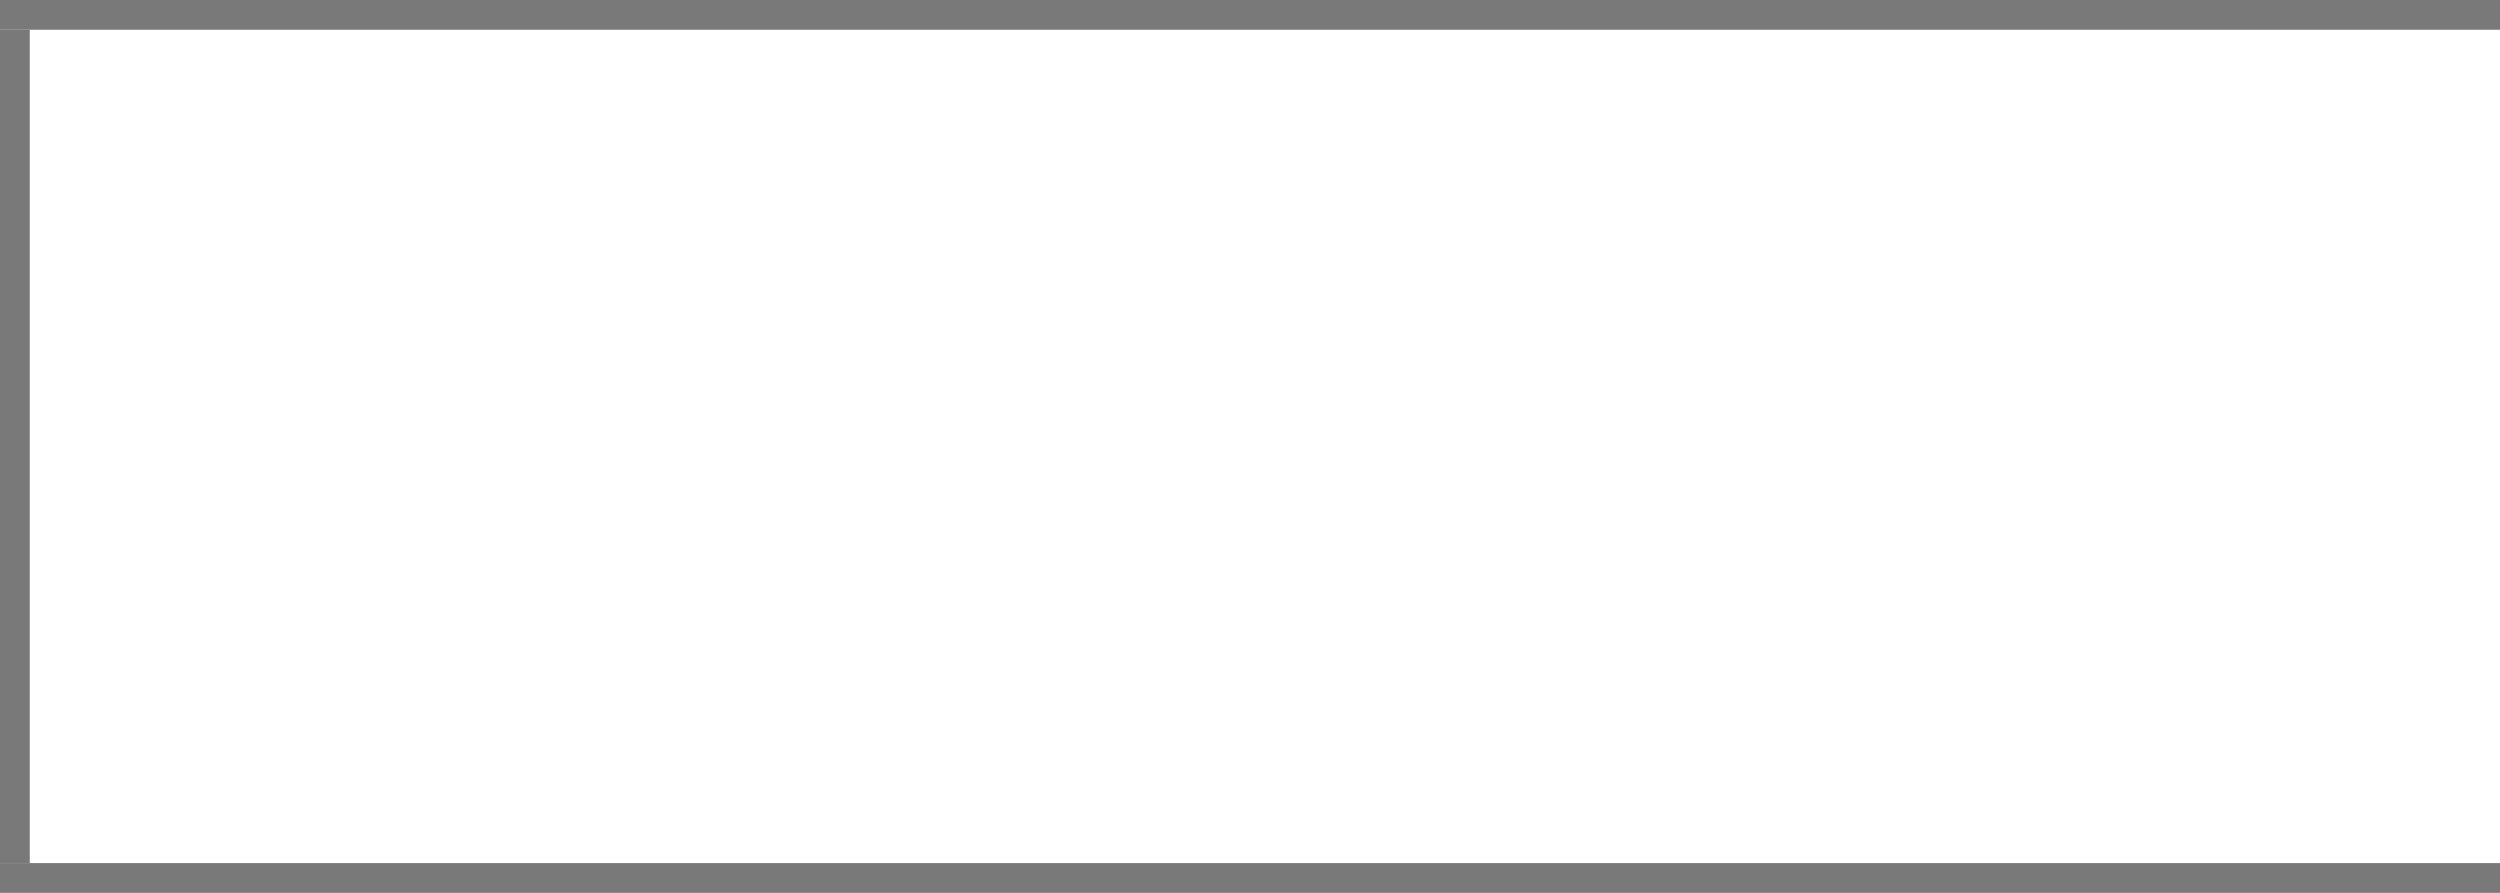
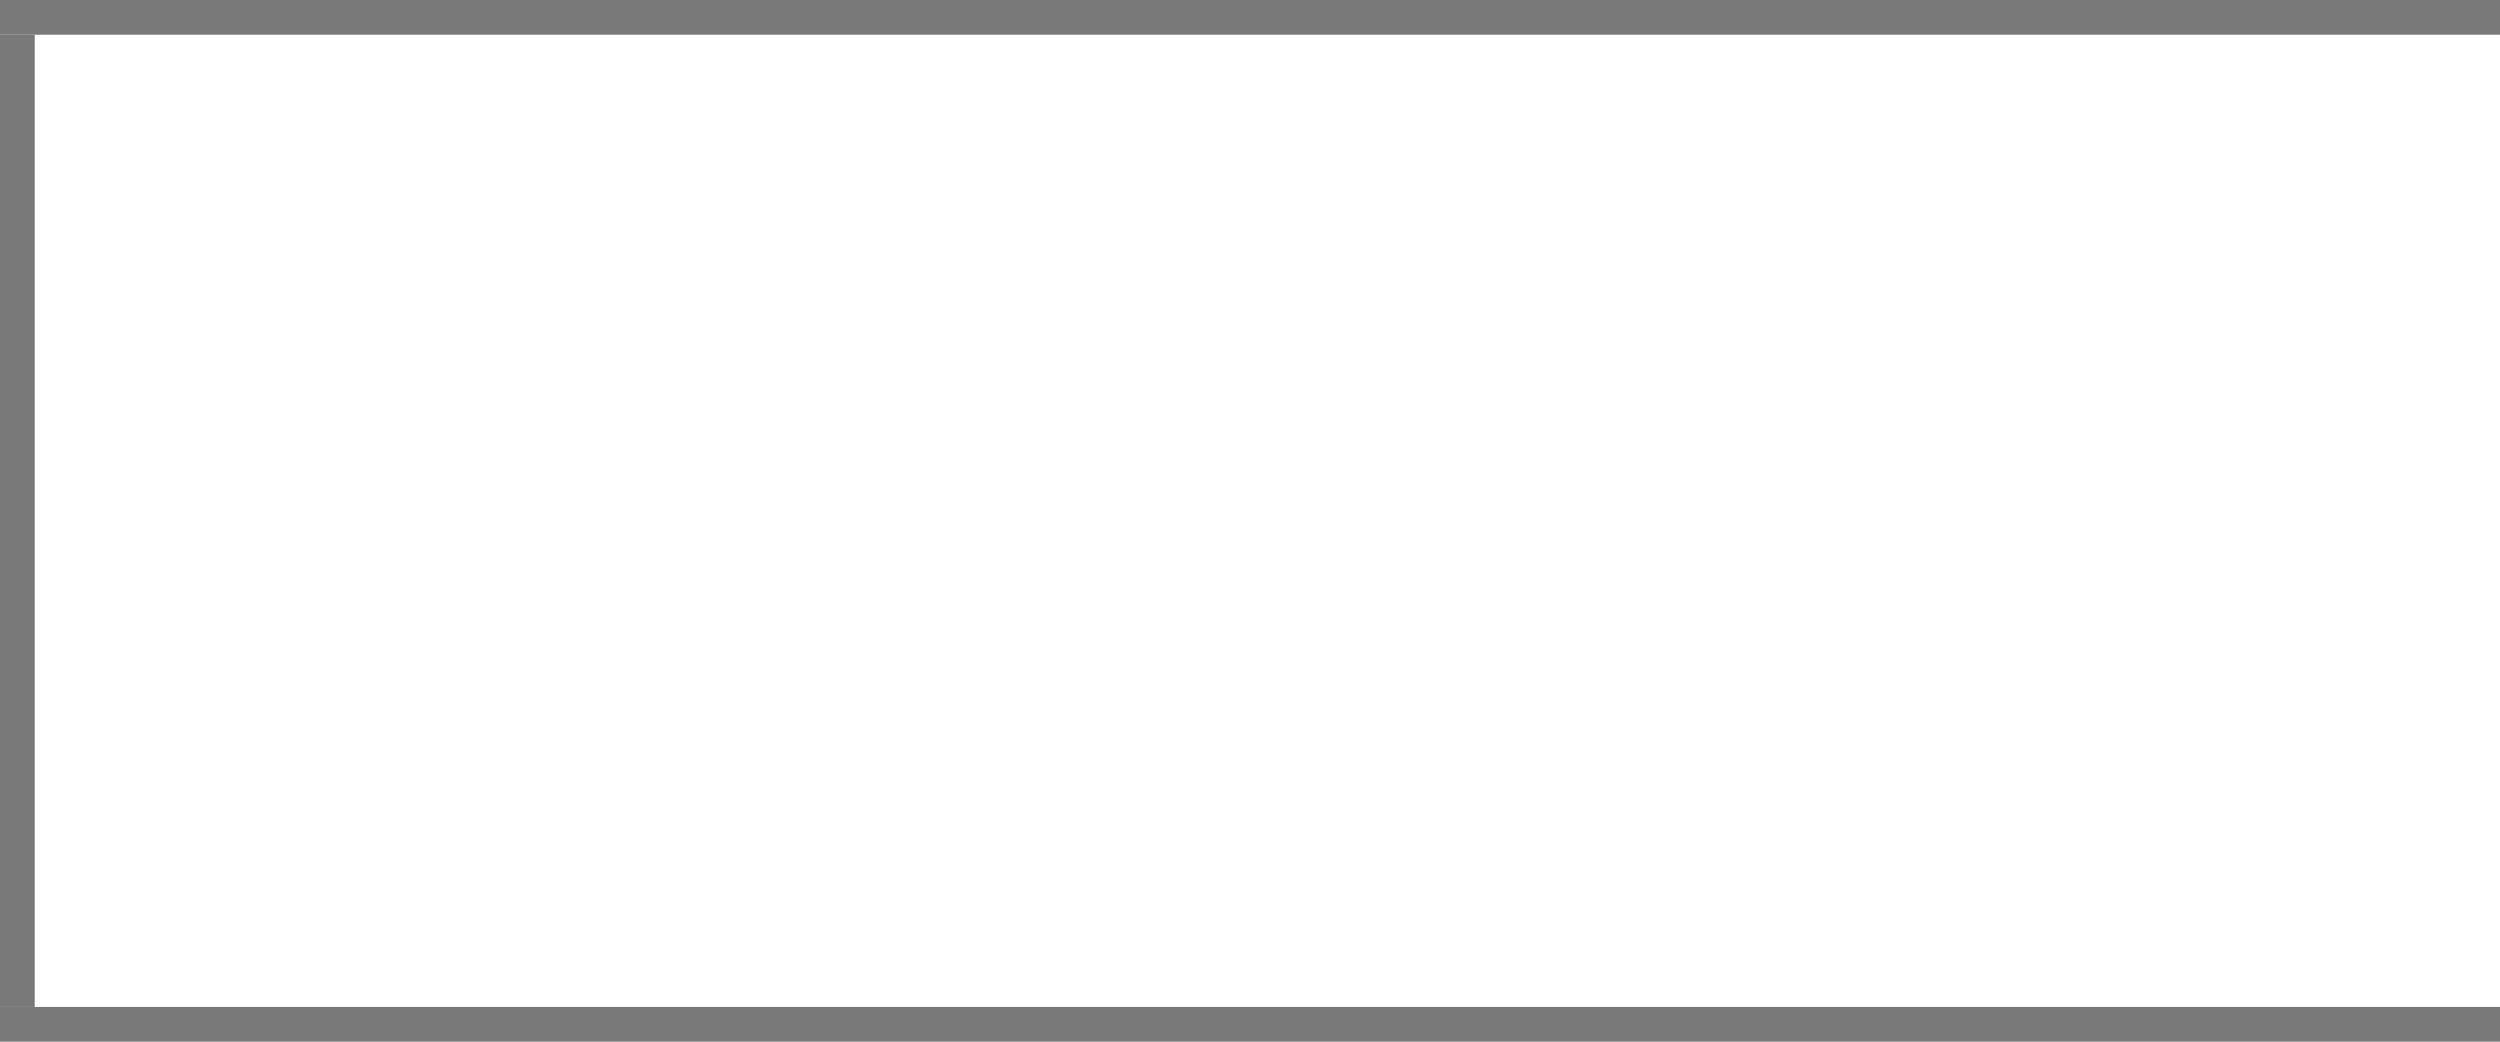
- <svg xmlns="http://www.w3.org/2000/svg" version="1.1" width="84px" height="30px" viewBox="1794 139 84 30">
-   <path d="M 1 1  L 84 1  L 84 29  L 1 29  L 1 1  Z " fill-rule="nonzero" fill="rgba(255, 255, 255, 1)" stroke="none" transform="matrix(1 0 0 1 1794 139 )" class="fill" />
-   <path d="M 0.5 1  L 0.5 29  " stroke-width="1" stroke-dasharray="0" stroke="rgba(121, 121, 121, 1)" fill="none" transform="matrix(1 0 0 1 1794 139 )" class="stroke" />
-   <path d="M 0 0.5  L 84 0.5  " stroke-width="1" stroke-dasharray="0" stroke="rgba(121, 121, 121, 1)" fill="none" transform="matrix(1 0 0 1 1794 139 )" class="stroke" />
-   <path d="M 0 29.5  L 84 29.5  " stroke-width="1" stroke-dasharray="0" stroke="rgba(121, 121, 121, 1)" fill="none" transform="matrix(1 0 0 1 1794 139 )" class="stroke" />
+ <svg xmlns="http://www.w3.org/2000/svg" version="1.1" width="72px" height="30px" viewBox="1955 139 72 30">
+   <path d="M 1 1  L 72 1  L 72 29  L 1 29  L 1 1  Z " fill-rule="nonzero" fill="rgba(255, 255, 255, 1)" stroke="none" transform="matrix(1 0 0 1 1955 139 )" class="fill" />
+   <path d="M 0.5 1  L 0.5 29  " stroke-width="1" stroke-dasharray="0" stroke="rgba(121, 121, 121, 1)" fill="none" transform="matrix(1 0 0 1 1955 139 )" class="stroke" />
+   <path d="M 0 0.5  L 72 0.5  " stroke-width="1" stroke-dasharray="0" stroke="rgba(121, 121, 121, 1)" fill="none" transform="matrix(1 0 0 1 1955 139 )" class="stroke" />
+   <path d="M 0 29.5  L 72 29.5  " stroke-width="1" stroke-dasharray="0" stroke="rgba(121, 121, 121, 1)" fill="none" transform="matrix(1 0 0 1 1955 139 )" class="stroke" />
</svg>
